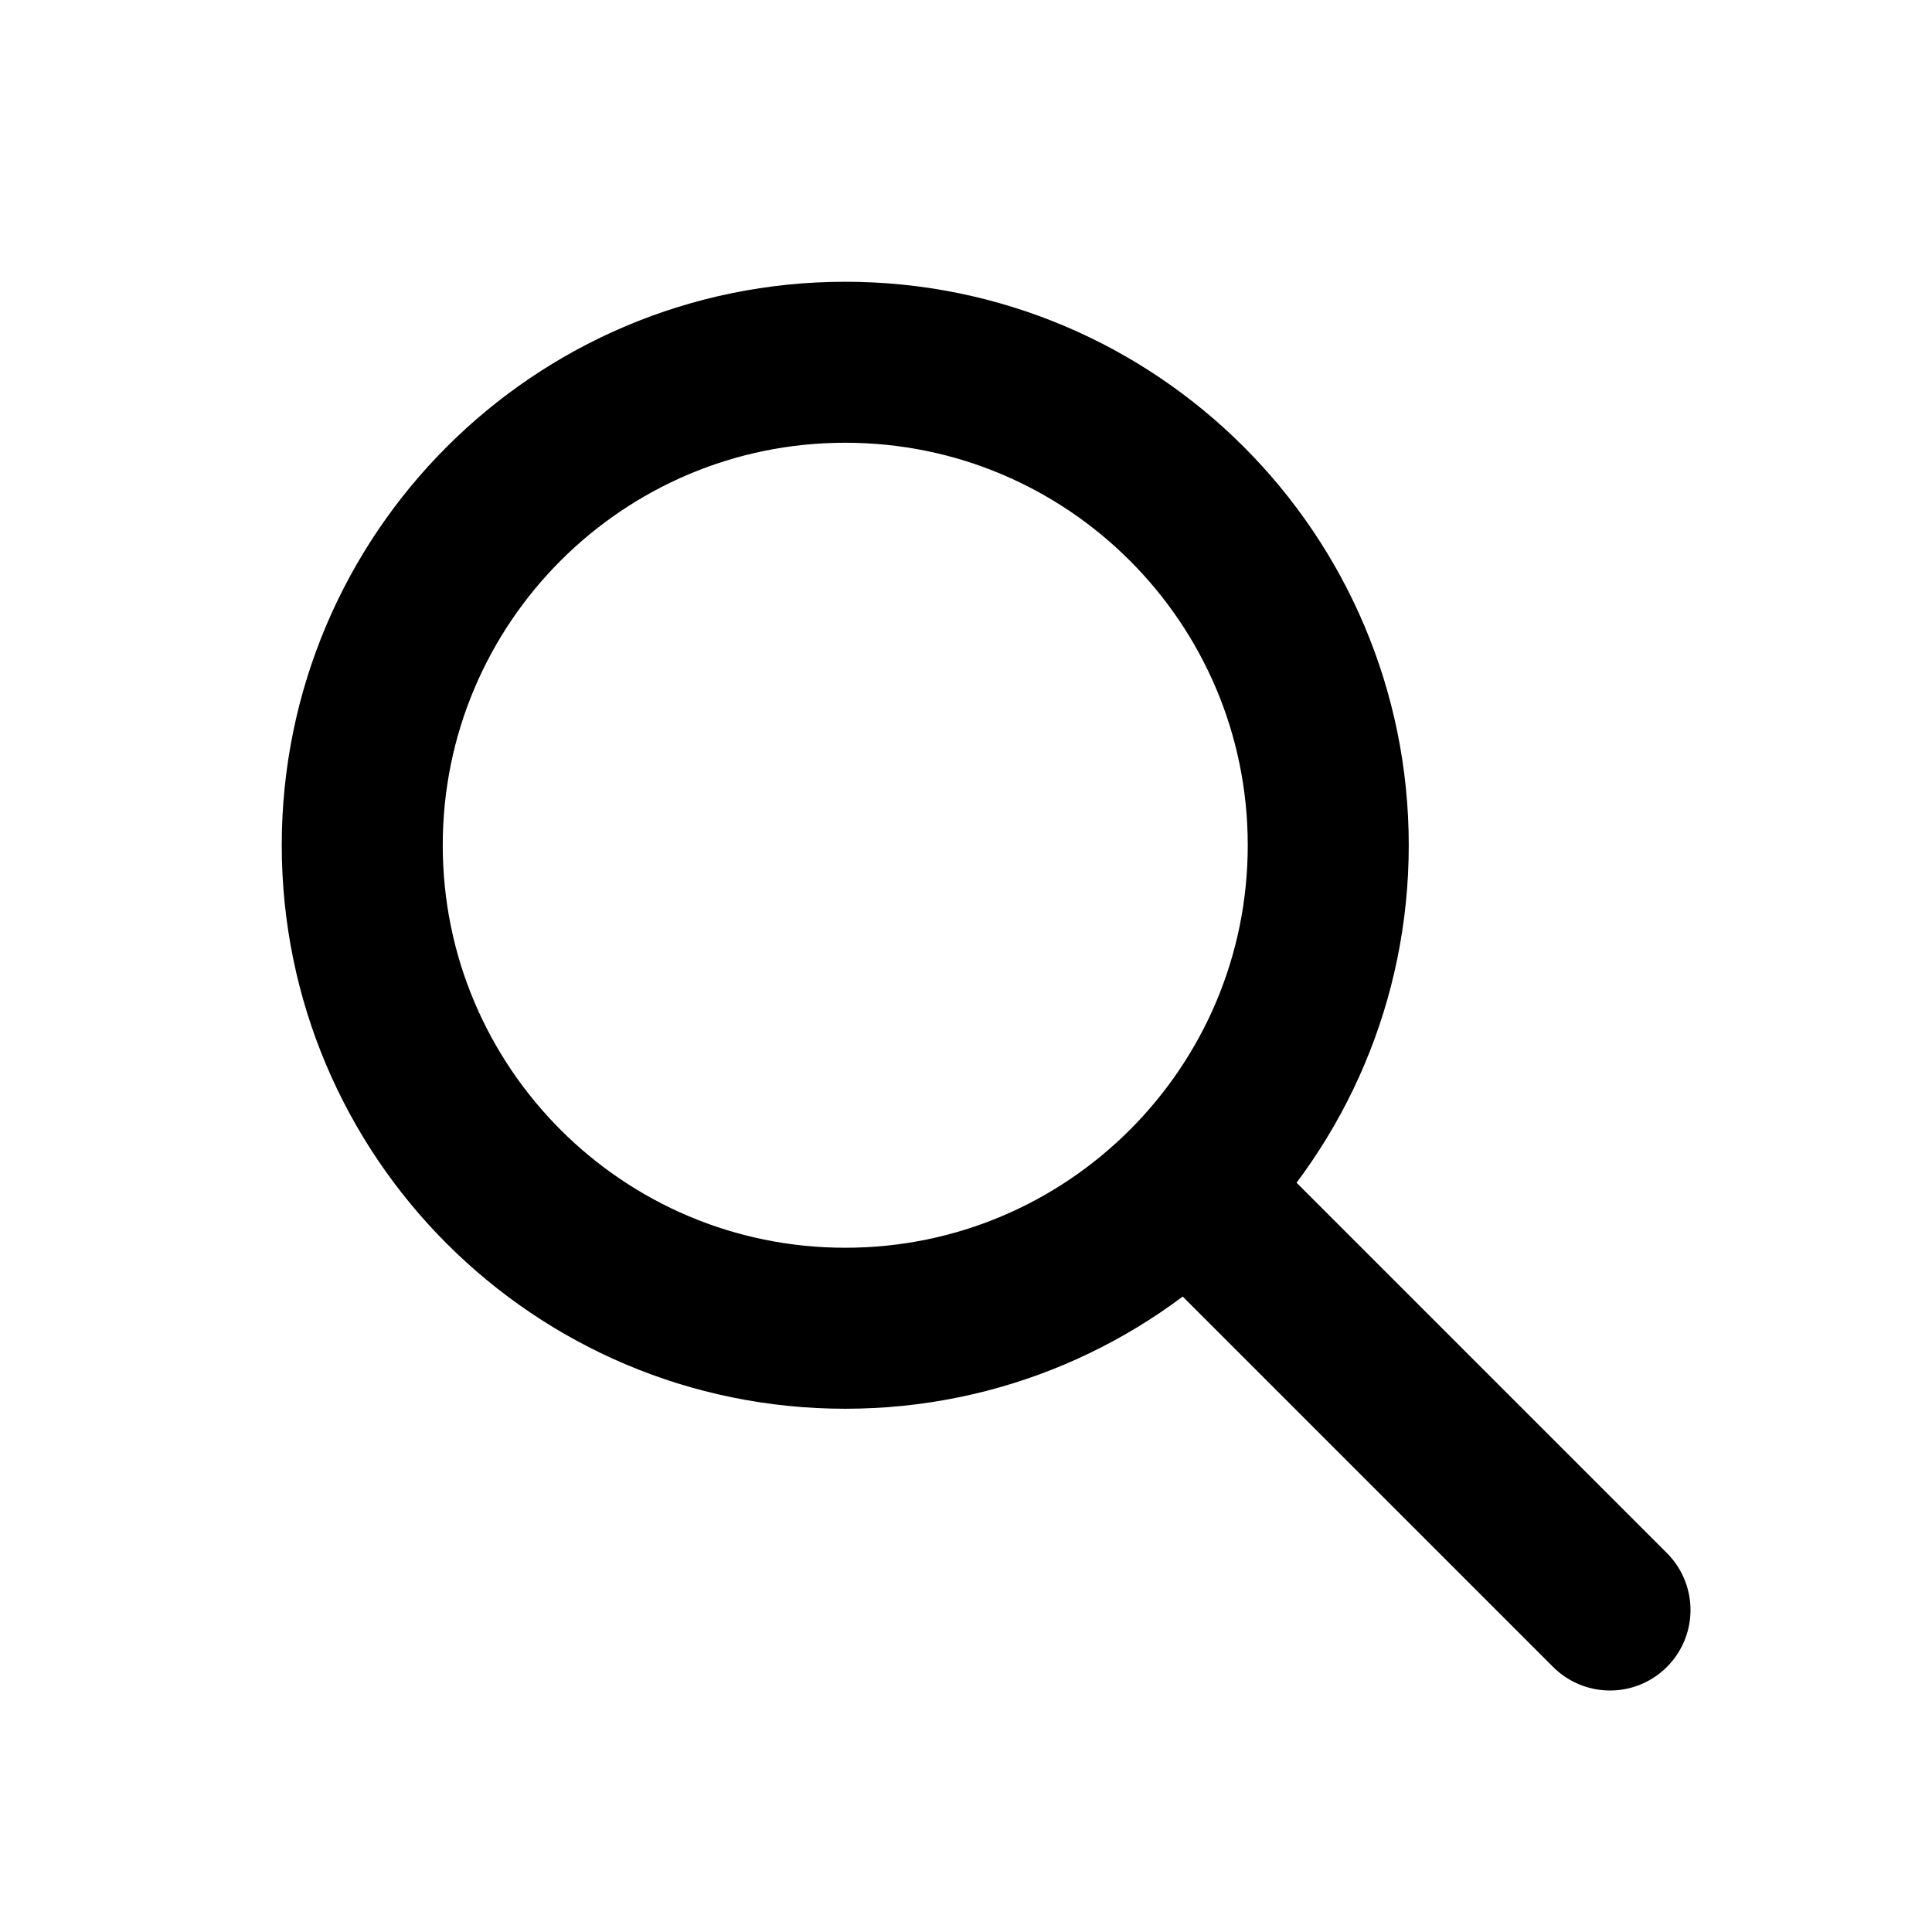
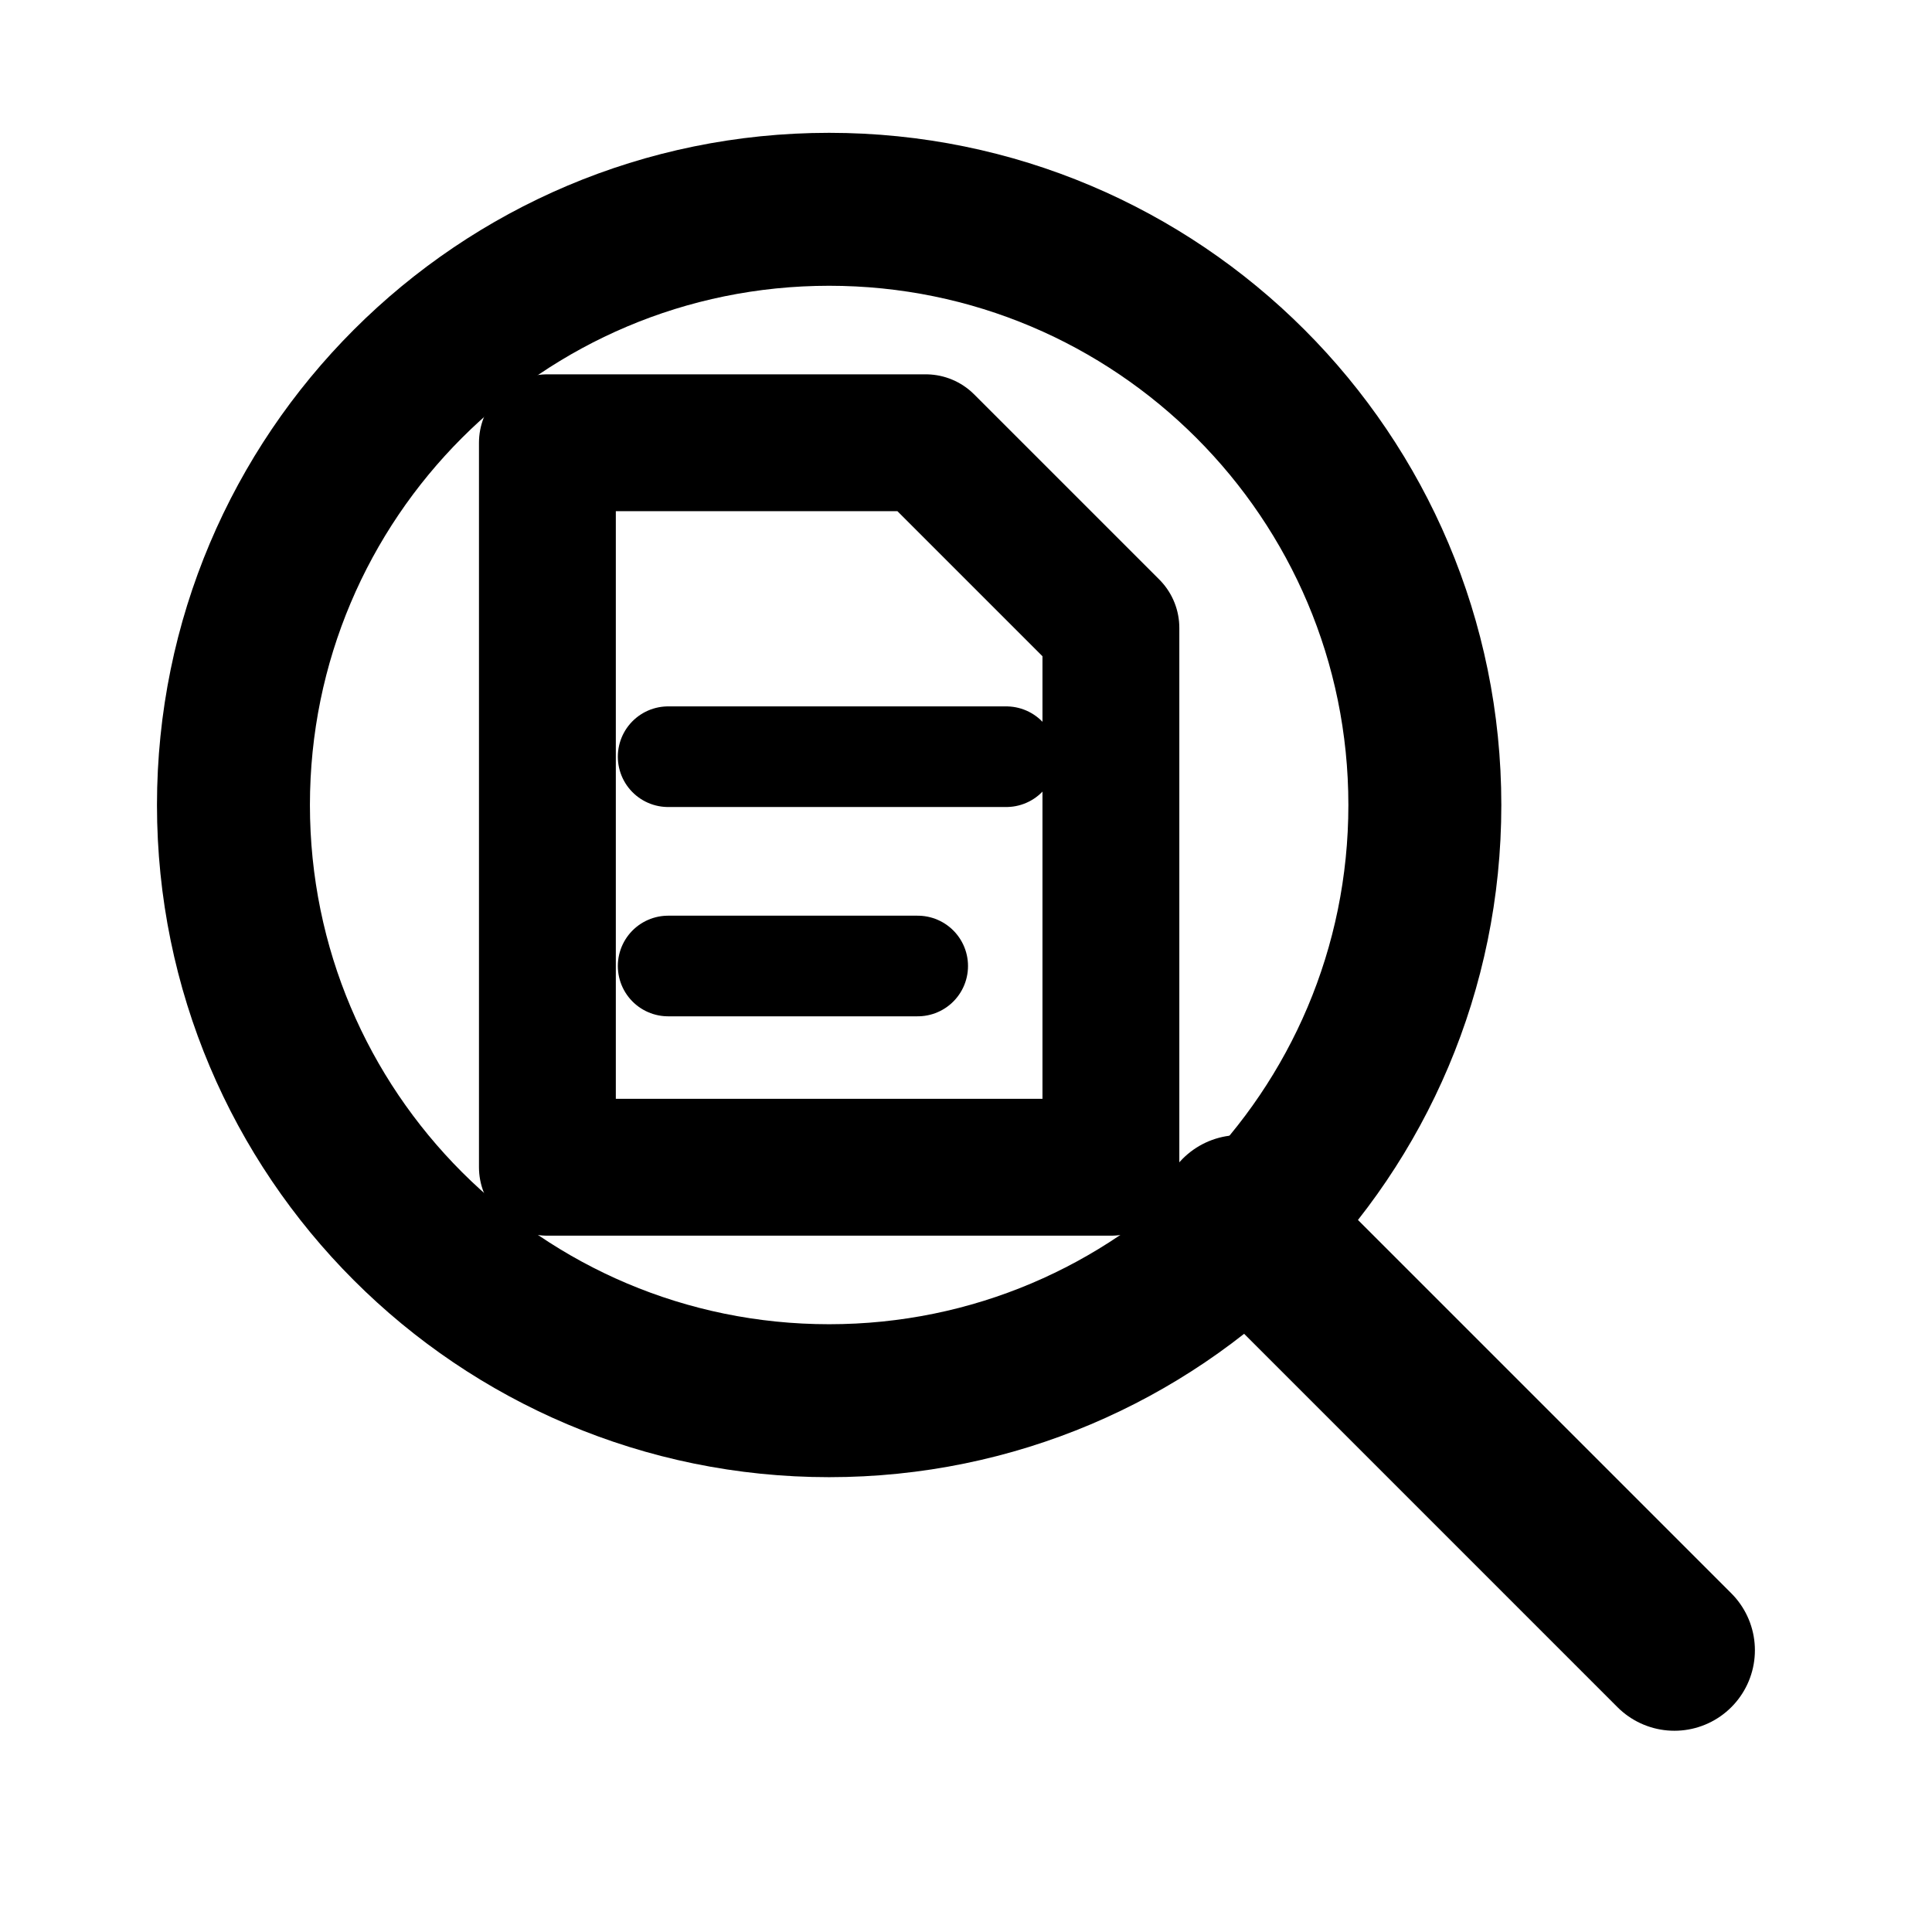
<svg xmlns="http://www.w3.org/2000/svg" width="24" height="24" viewBox="0 0 24 24" fill="none">
-   <circle cx="10.5" cy="10.5" r="6" stroke="currentColor" stroke-width="2" />
-   <path d="M15.1 15.1 20 20" stroke="currentColor" stroke-width="2" stroke-linecap="round" />
+   <circle cx="10.3" cy="10" r="7.4" stroke="currentColor" stroke-width="1.9" />
+   <path d="M15.4 15.1 20.8 20.5" stroke="currentColor" stroke-width="2" stroke-linecap="round" />
+   <path d="M6.8 5.5h4.7l2.3 2.3v6.7H6.8z" stroke="currentColor" stroke-width="1.7" stroke-linejoin="round" />
+   <path d="M8.3 9.4h4.2M8.3 12h3.1" stroke="currentColor" stroke-width="1.25" stroke-linecap="round" />
</svg>
